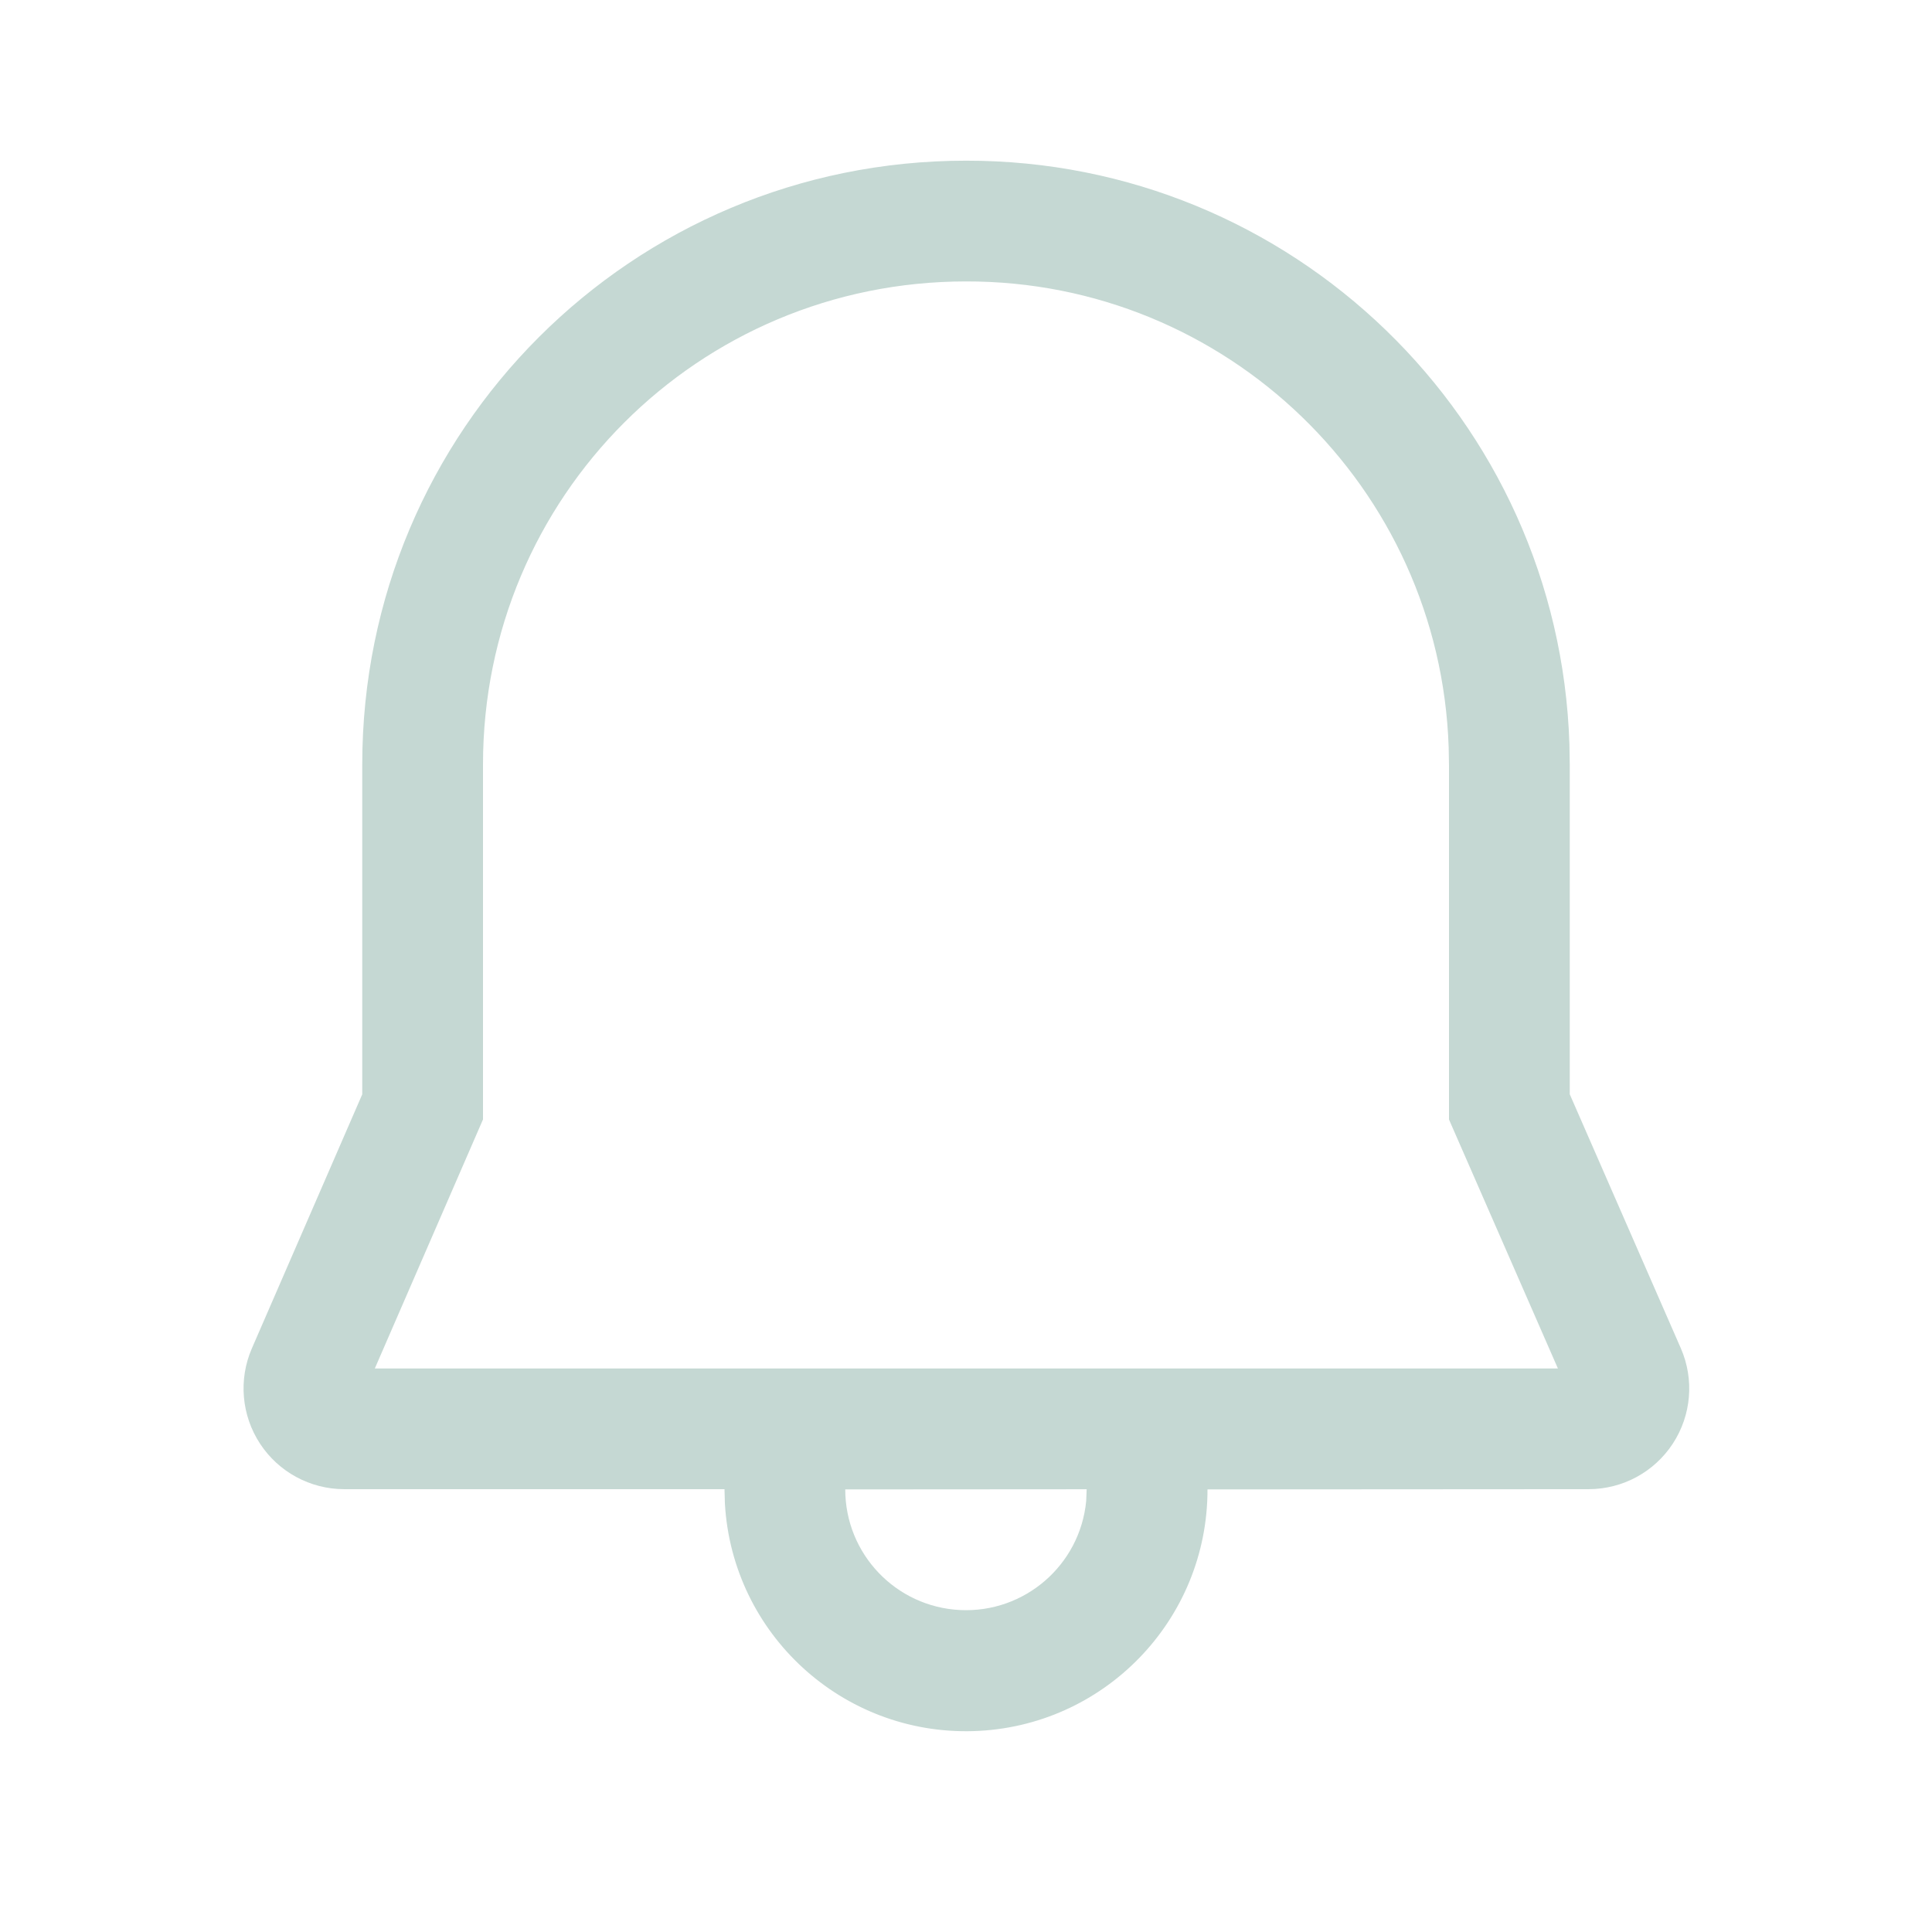
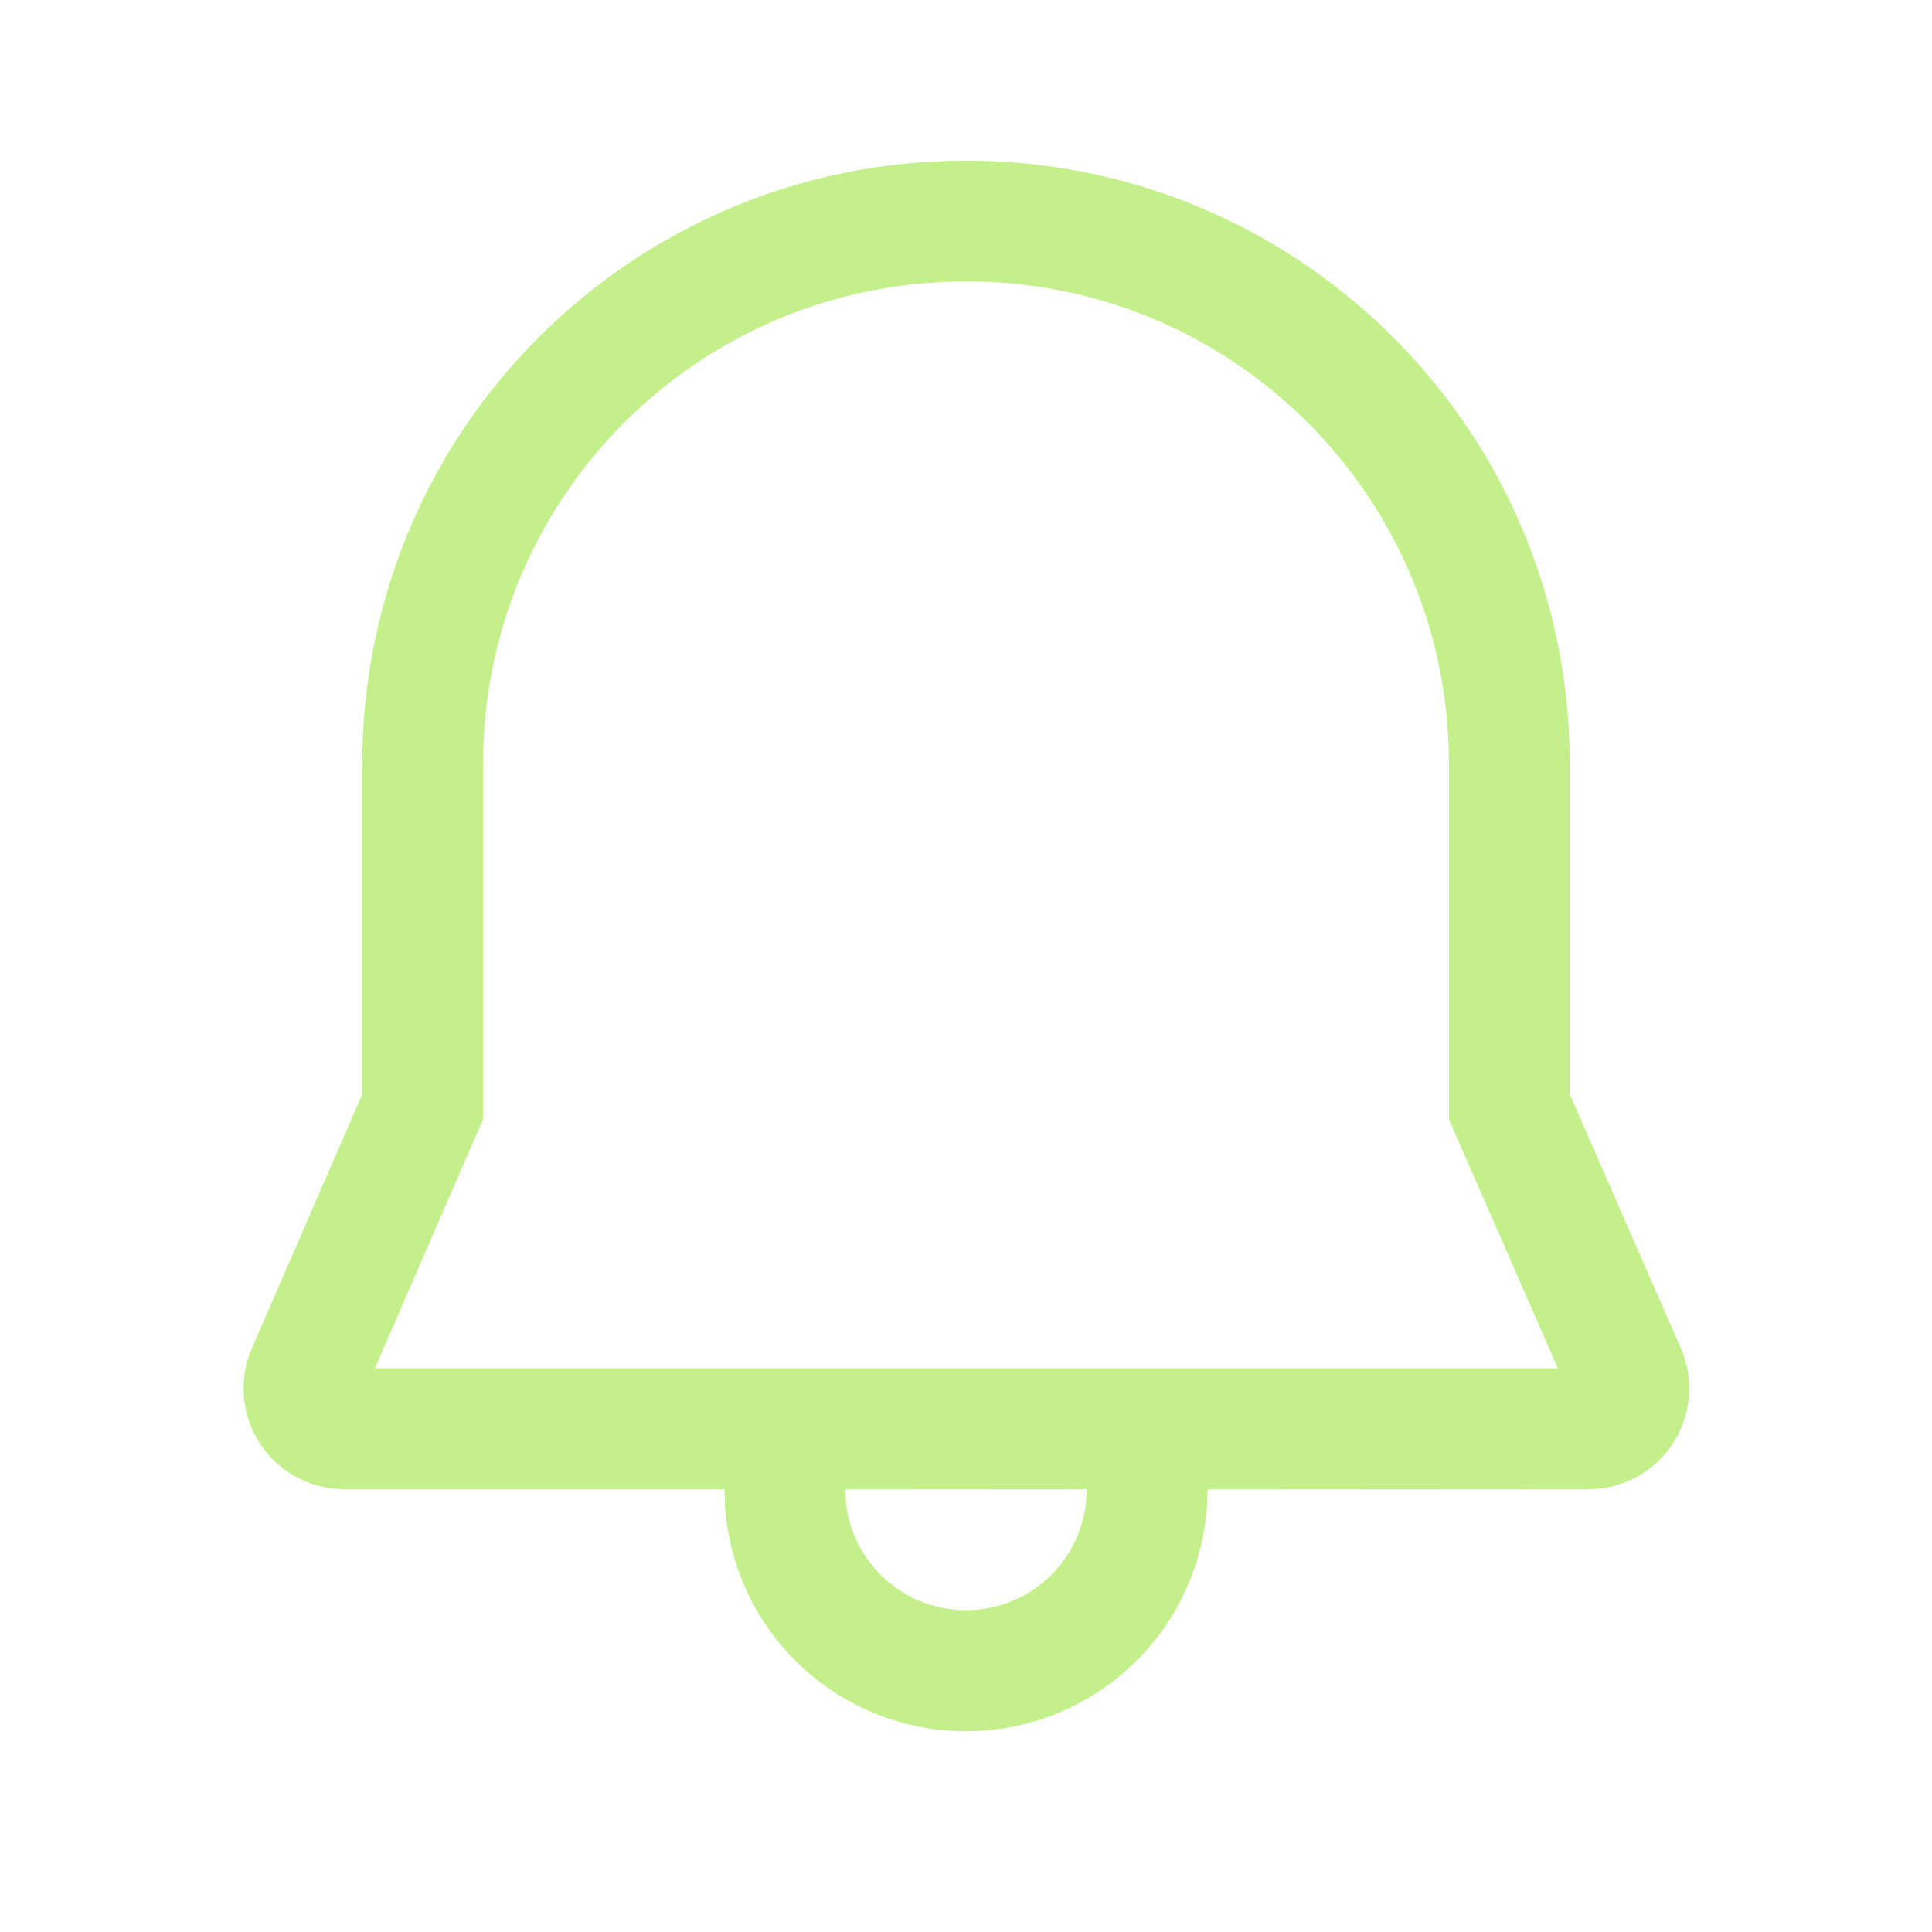
<svg xmlns="http://www.w3.org/2000/svg" width="24" height="24" fill="none" viewBox="0 0 24 24">
-   <path d="M12 1.996a7.49 7.49 0 0 1 7.496 7.25l.004.25v4.097l1.38 3.156a1.25 1.25 0 0 1-1.145 1.75L15 18.502a3 3 0 0 1-5.995.177L9 18.499H4.275a1.251 1.251 0 0 1-1.147-1.747L4.5 13.594V9.496c0-4.155 3.352-7.5 7.5-7.5ZM13.5 18.5l-3 .002a1.5 1.5 0 0 0 2.993.145l.006-.147ZM12 3.496c-3.32 0-6 2.674-6 6v4.41L4.656 17h14.697L18 13.907V9.509l-.004-.225A5.988 5.988 0 0 0 12 3.496Z" fill="#c5d8d3" />
+   <path d="M12 1.996a7.49 7.49 0 0 1 7.496 7.25l.004.25v4.097l1.38 3.156a1.25 1.25 0 0 1-1.145 1.75L15 18.502a3 3 0 0 1-5.995.177L9 18.499H4.275a1.251 1.251 0 0 1-1.147-1.747L4.5 13.594V9.496c0-4.155 3.352-7.5 7.5-7.5ZM13.5 18.5l-3 .002a1.5 1.5 0 0 0 2.993.145l.006-.147ZM12 3.496c-3.32 0-6 2.674-6 6v4.41L4.656 17h14.697L18 13.907V9.509l-.004-.225A5.988 5.988 0 0 0 12 3.496Z" fill="#c4f08b" />
</svg>
